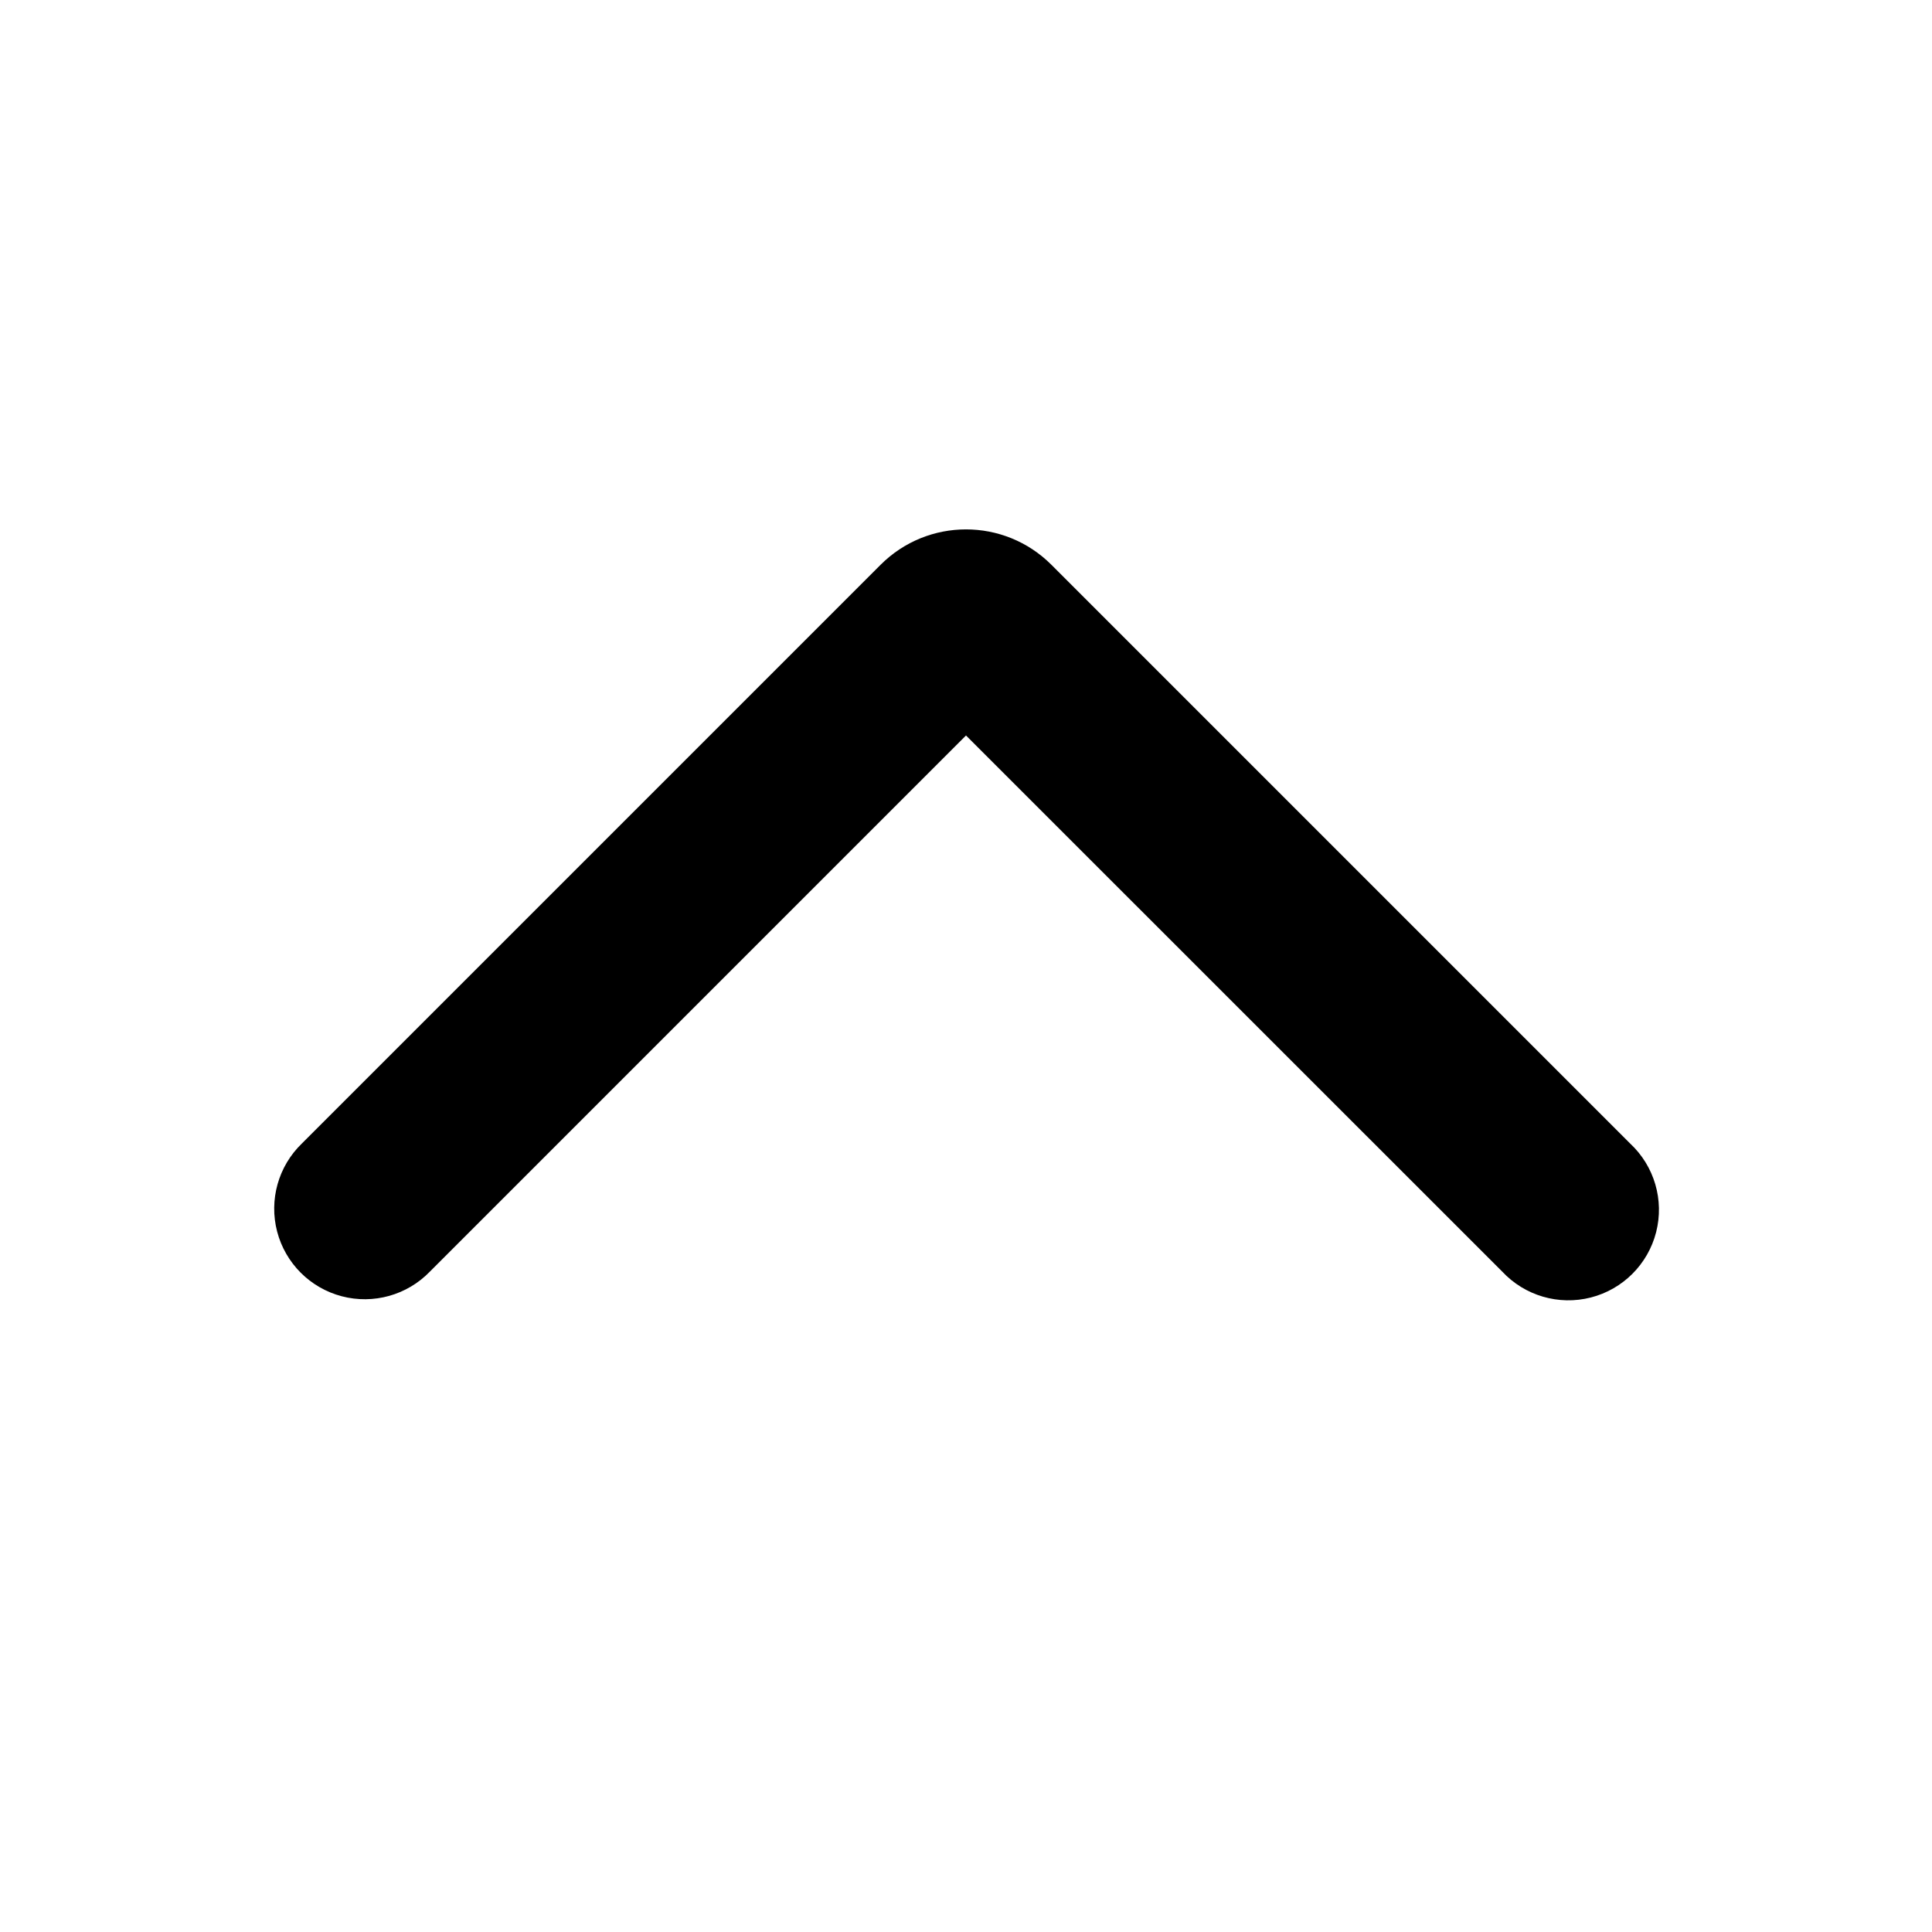
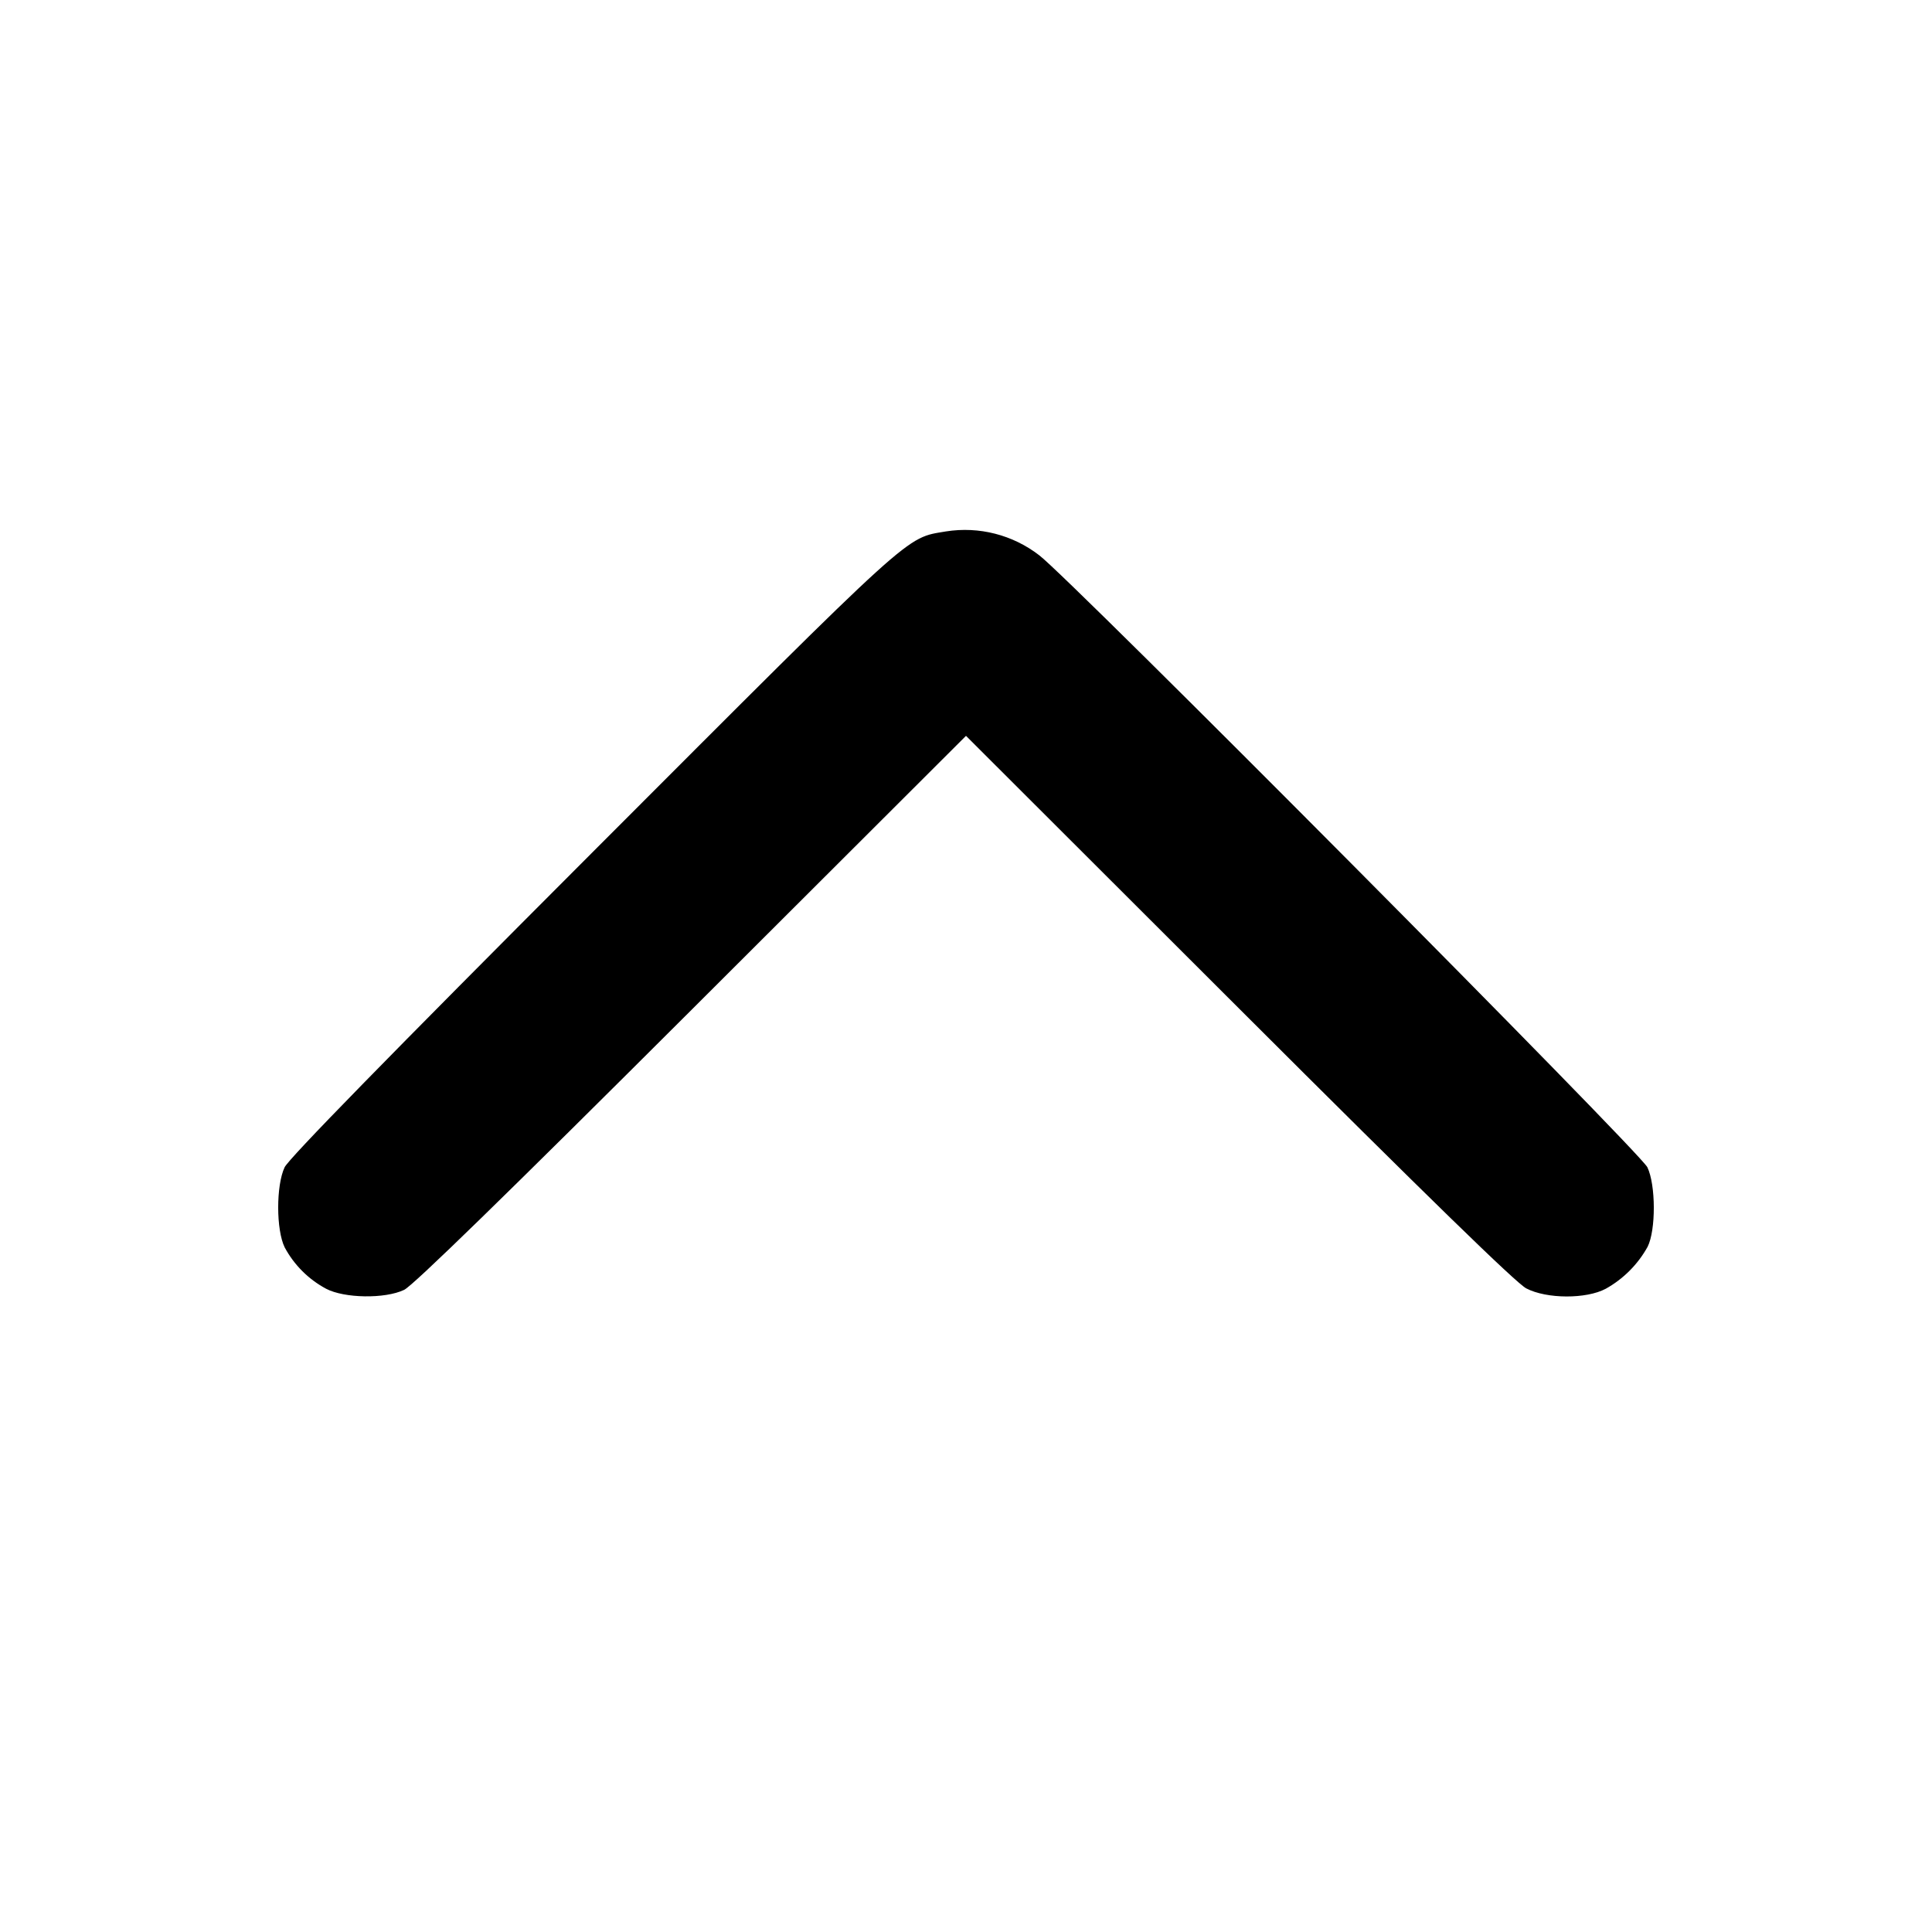
<svg xmlns="http://www.w3.org/2000/svg" viewBox="0 0 16 16" fill="currentColor">
-   <path fill-rule="evenodd" d="M13.5 9.47a.75.75 0 1 1-1.06 1.06L8 6.091l-4.44 4.44A.75.75 0 1 1 2.5 9.47l4.793-4.793a1 1 0 0 1 1.414 0L13.5 9.47z" />
+   <path d="M7.834 4.401c-.34.058-.233-.04-2.93 2.66C3.21 8.757 2.392 9.594 2.357 9.667c-.071.15-.071.519.001.664a.837.837 0 0 0 .343.342c.15.079.487.085.646.009.072-.034.838-.78 2.38-2.319L8 6.094l2.26 2.257c1.567 1.565 2.297 2.276 2.38 2.319.169.088.497.089.658.003a.893.893 0 0 0 .347-.348c.069-.139.068-.511-.002-.658-.059-.124-4.786-4.88-5.036-5.068a1.006 1.006 0 0 0-.773-.198" />
</svg>
